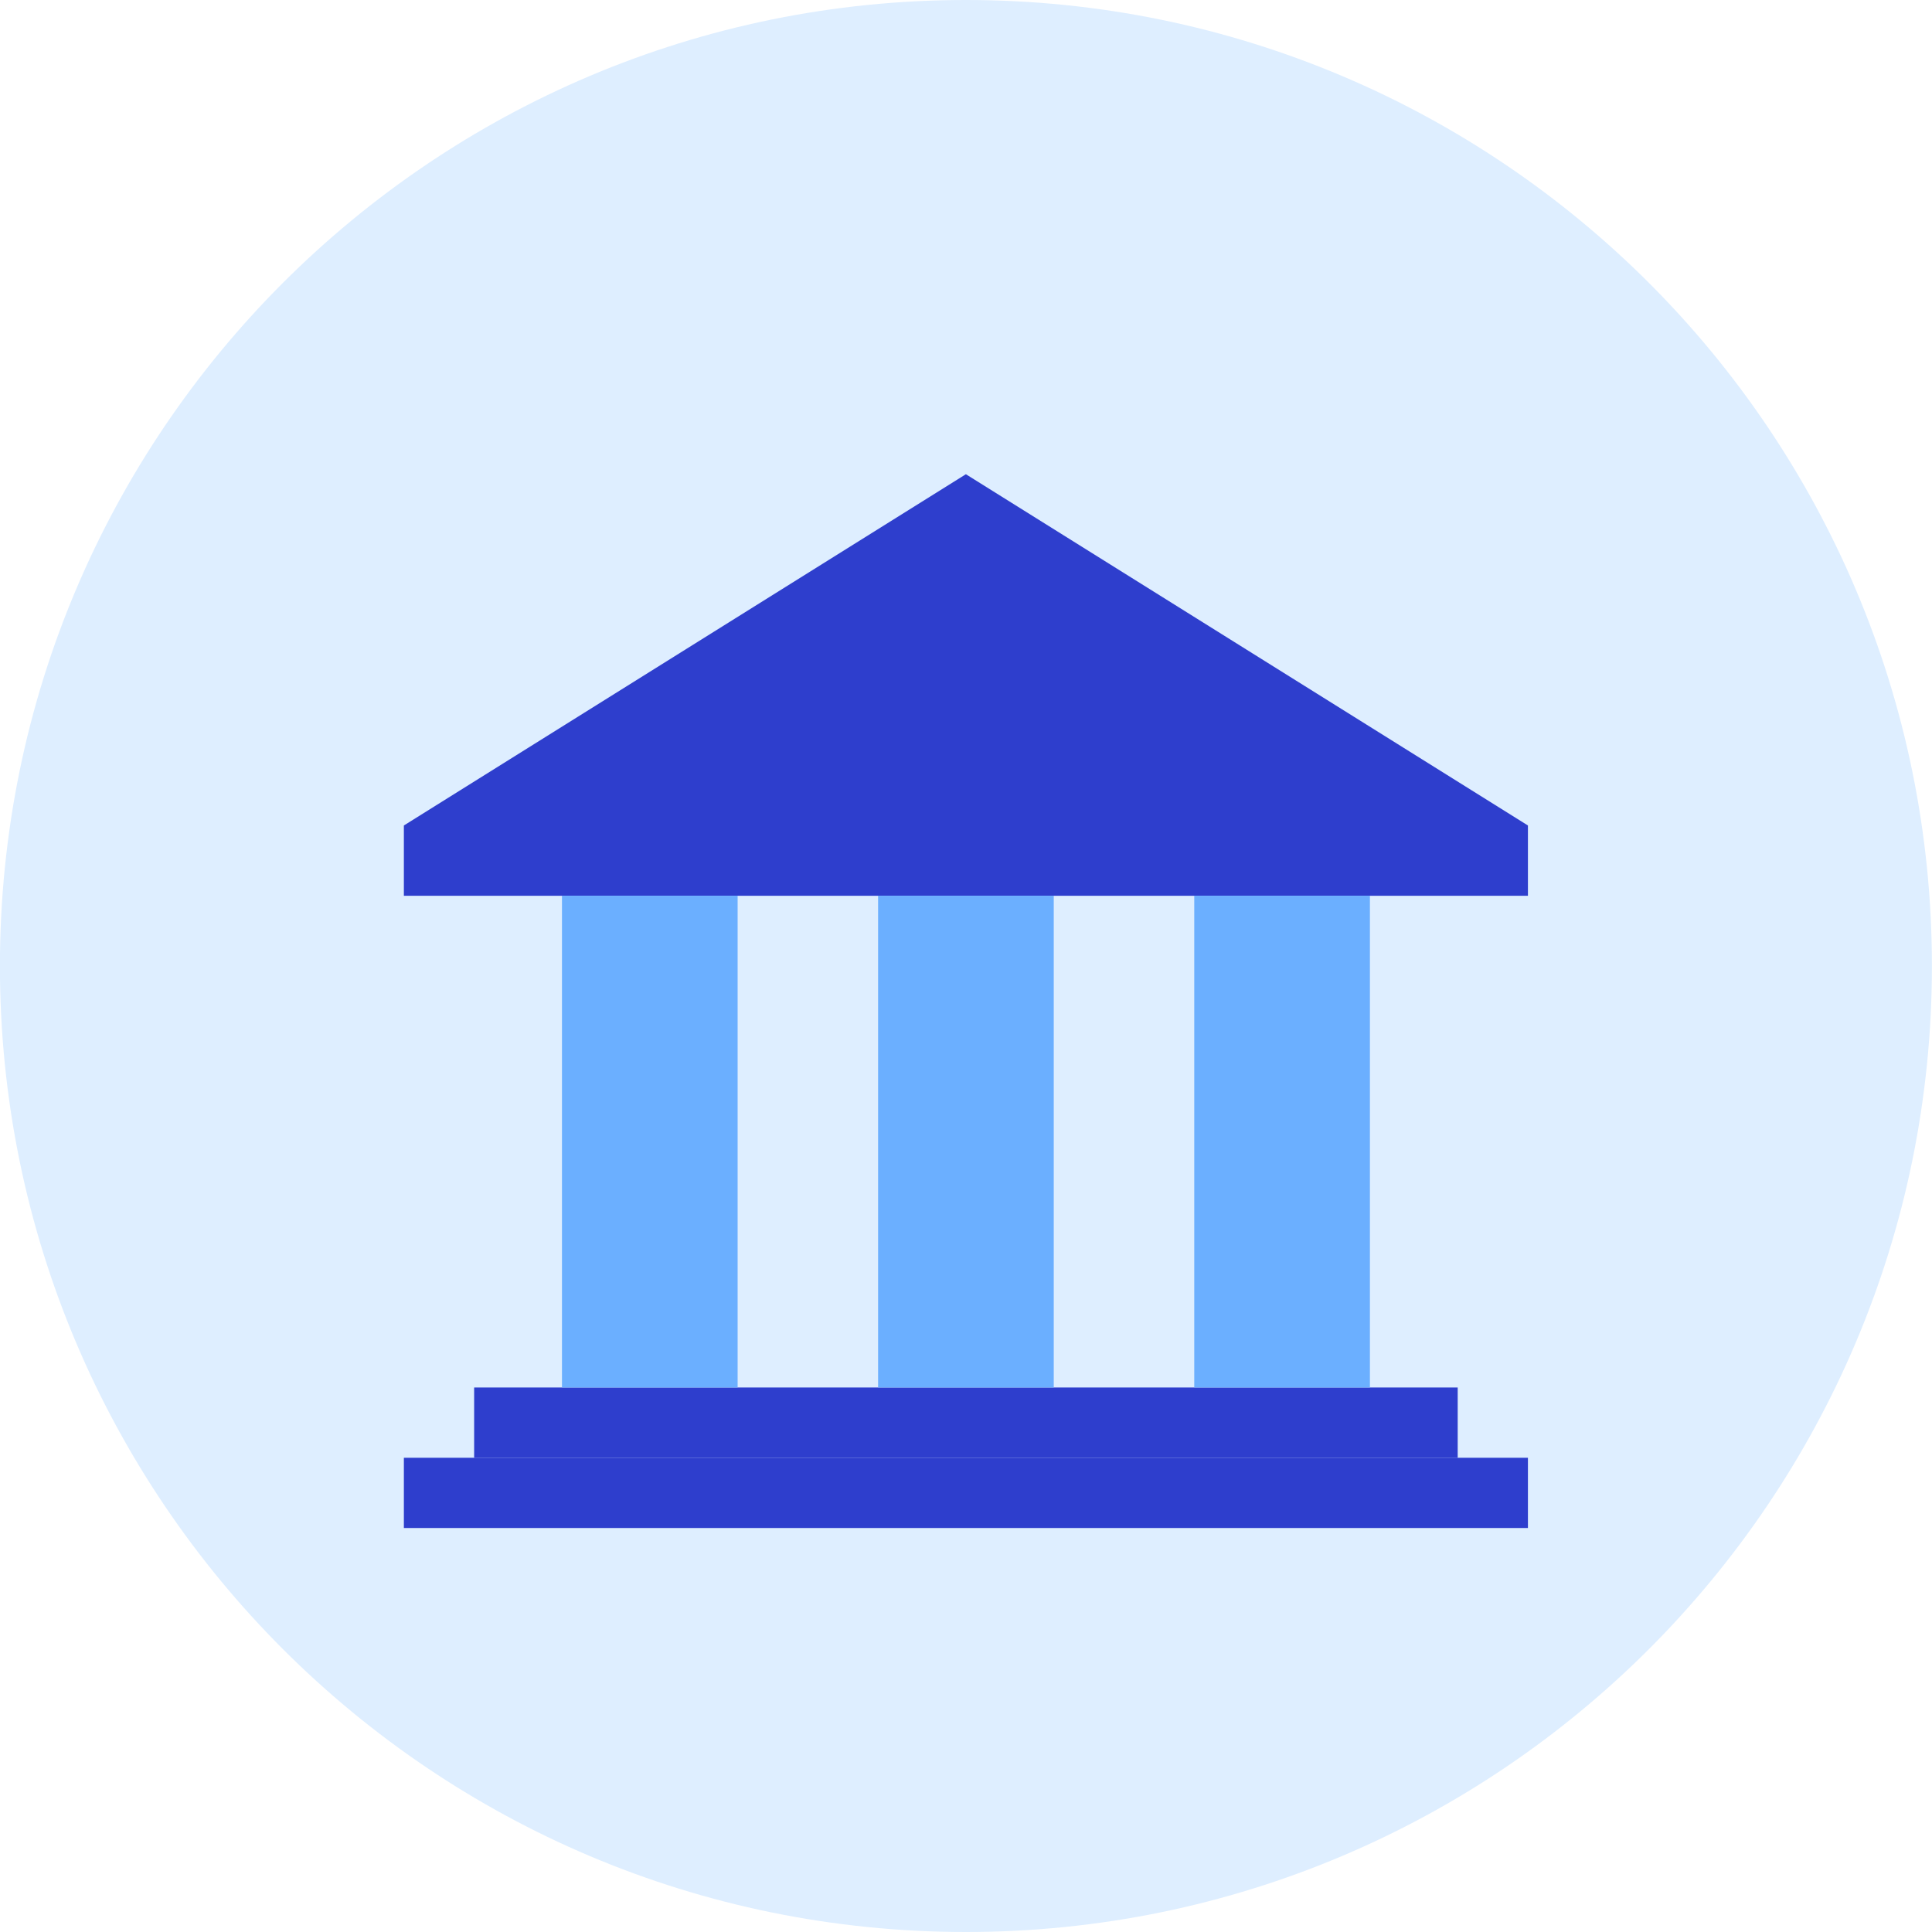
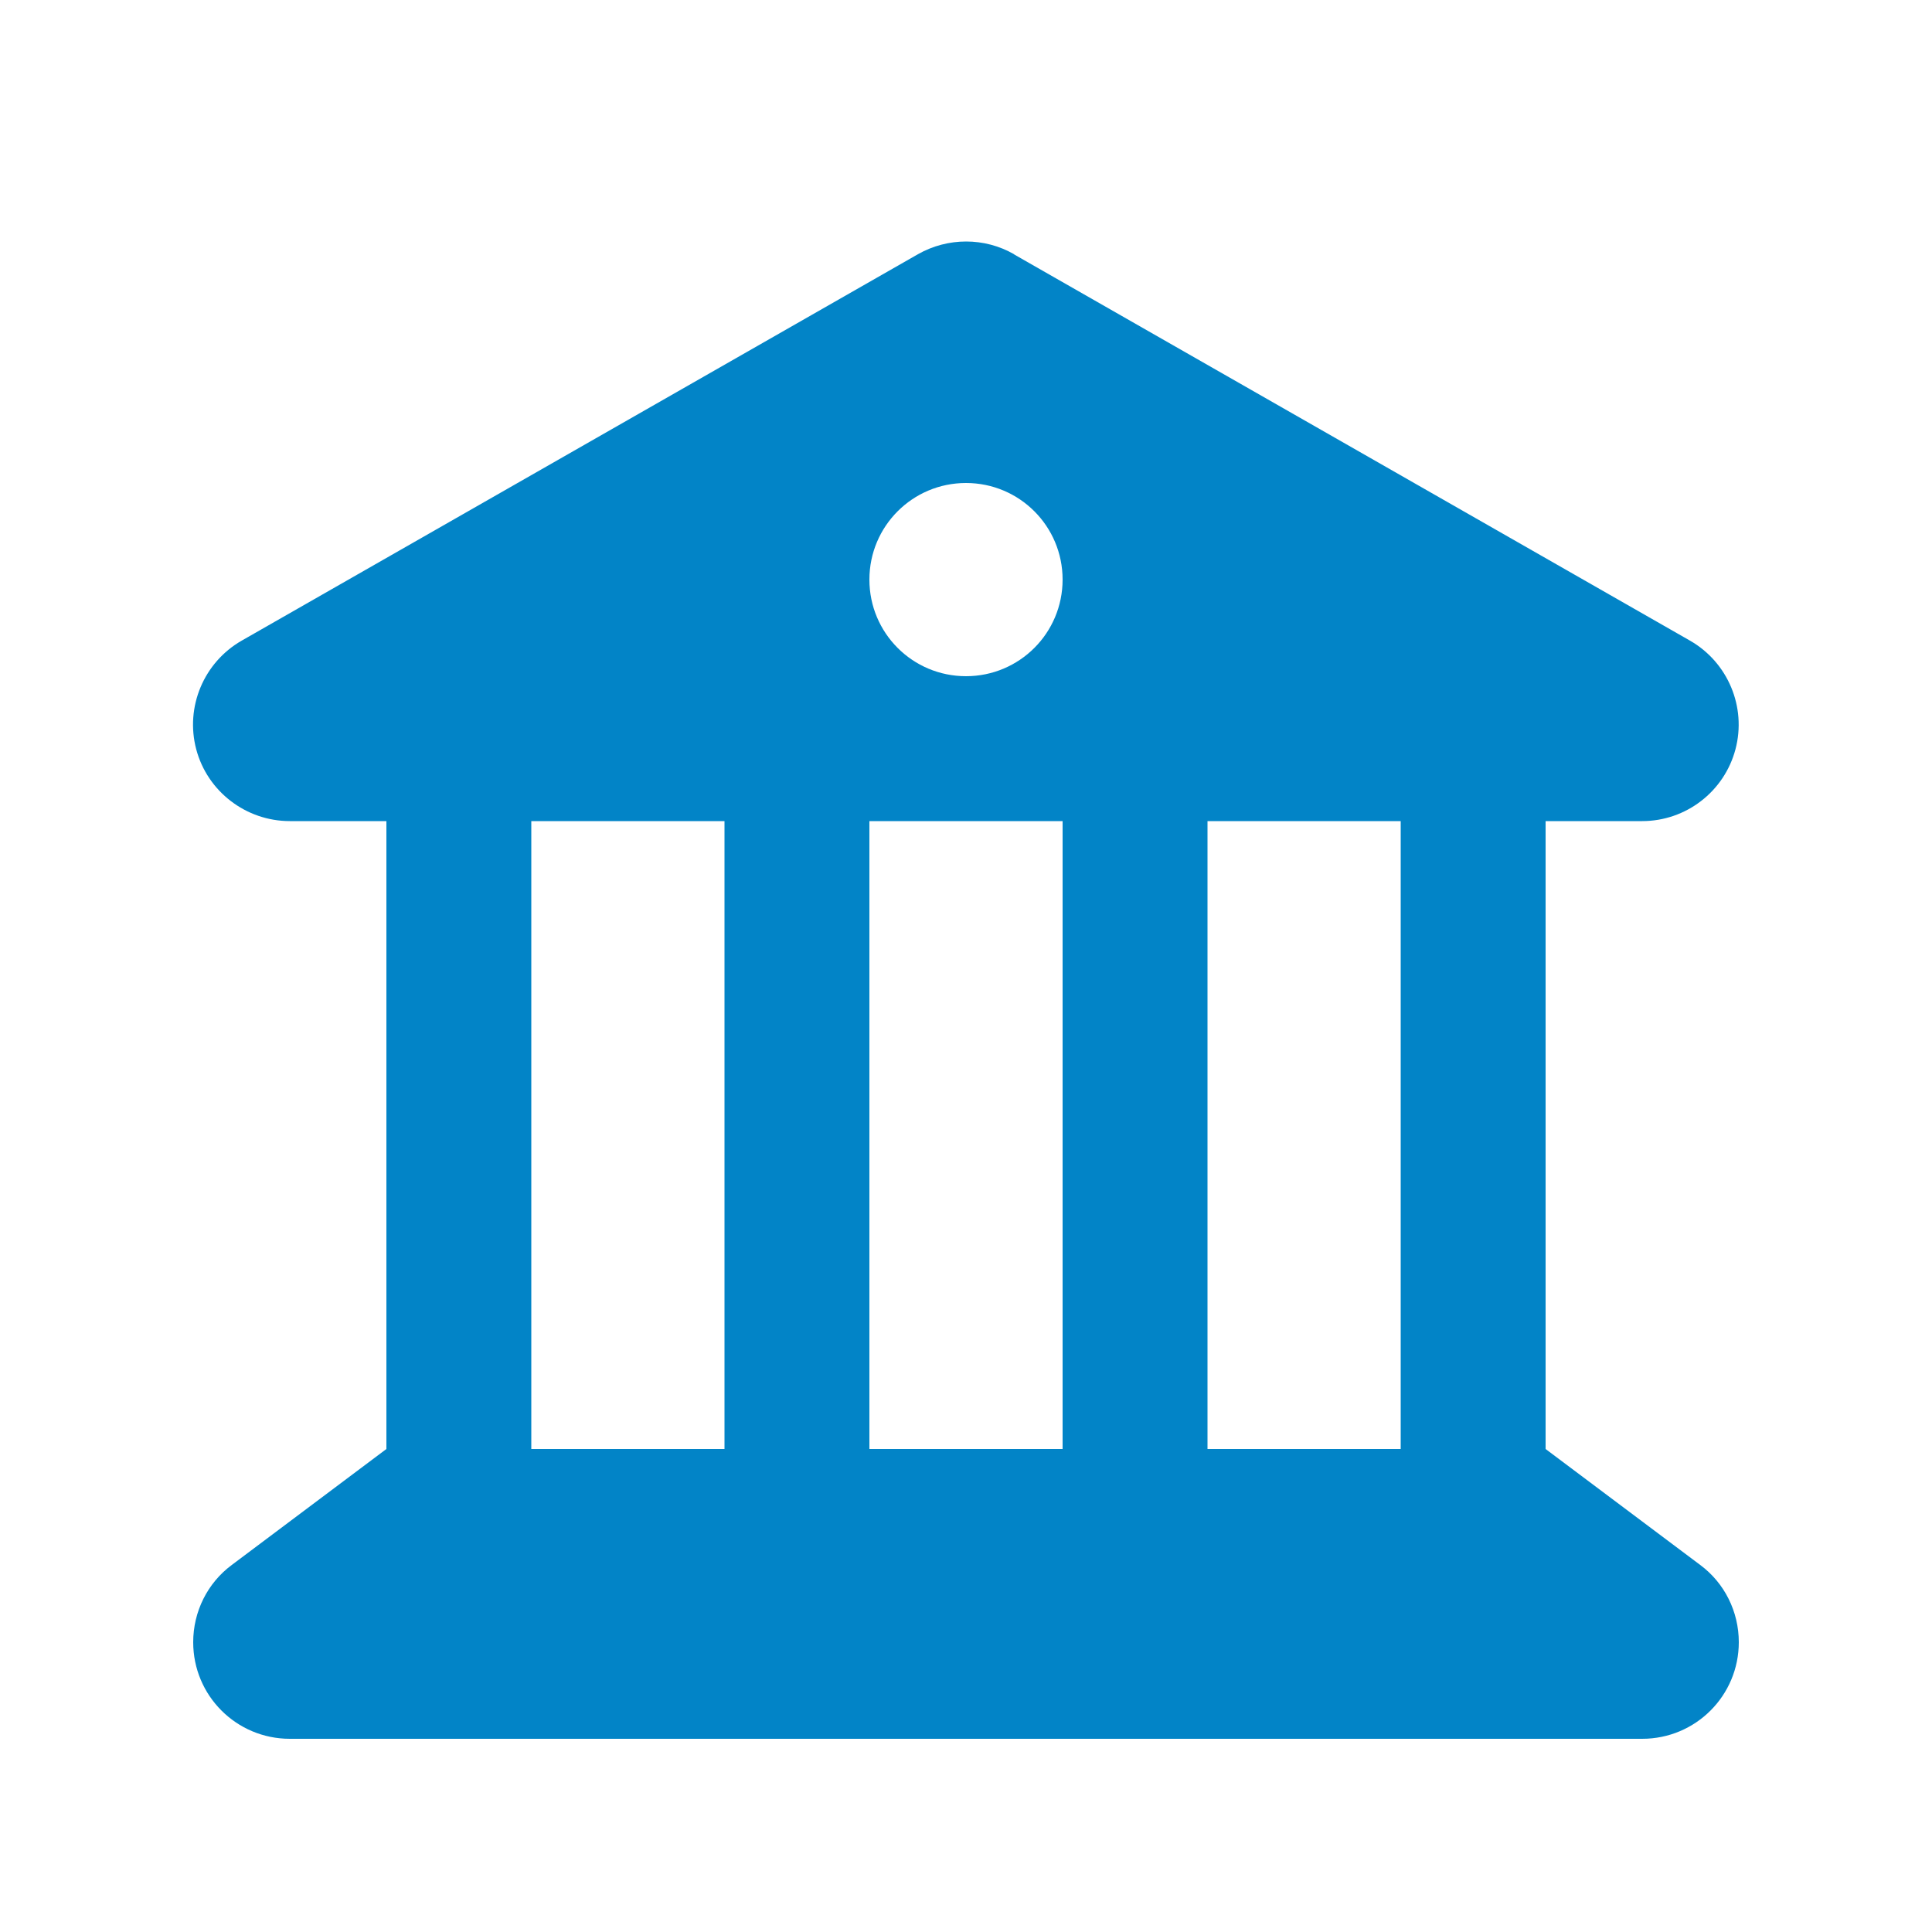
- <svg xmlns="http://www.w3.org/2000/svg" fill="none" viewBox="0 0 48 48" id="Bank--Streamline-Kameleon">
-   <path fill="#deeeff" d="M23.998 48c13.255 0 24 -10.745 24 -24C47.998 10.745 37.253 0 23.998 0S-0.002 10.745 -0.002 24 10.743 48 23.998 48Z" stroke-width="1" />
-   <path fill="#2e3ecd" d="M37.961 20.509v1.746H10.034v-1.746l13.963 -8.727 13.964 8.727Z" stroke-width="1" />
-   <path fill="#2e3ecd" d="M11.78 36.218v-1.746h24.436v1.746H11.78Z" stroke-width="1" />
-   <path fill="#6bafff" d="M18.326 22.254h-4.364v12.218h4.364V22.254Z" stroke-width="1" />
-   <path fill="#6bafff" d="M26.18 22.254h-4.364v12.218H26.18V22.254Z" stroke-width="1" />
-   <path fill="#6bafff" d="M34.035 22.254h-4.364v12.218h4.364V22.254Z" stroke-width="1" />
-   <path fill="#2e3ecd" d="M37.961 36.218H10.034v1.745h27.927v-1.745Z" stroke-width="1" />
+ <svg xmlns="http://www.w3.org/2000/svg" viewBox="0 0 640 640">
+   <path fill="#0284c7" d="M335.9 84.2C326.1 78.6 314 78.6 304.1 84.2L80.1 212.2C67.5 219.4 61.3 234.2 65 248.2C68.7 262.2 81.5 272 96 272L128 272L128 480L128 480L76.8 518.4C68.7 524.4 64 533.9 64 544C64 561.7 78.3 576 96 576L544 576C561.7 576 576 561.7 576 544C576 533.9 571.3 524.4 563.2 518.4L512 480L512 272L544 272C558.5 272 571.2 262.2 574.9 248.2C578.6 234.2 572.4 219.4 559.8 212.2L335.8 84.2zM464 272L464 480L400 480L400 272L464 272zM352 272L352 480L288 480L288 272L352 272zM240 272L240 480L176 480L176 272L240 272zM320 160C337.7 160 352 174.3 352 192C352 209.7 337.7 224 320 224C302.3 224 288 209.7 288 192C288 174.3 302.3 160 320 160z" />
</svg>
